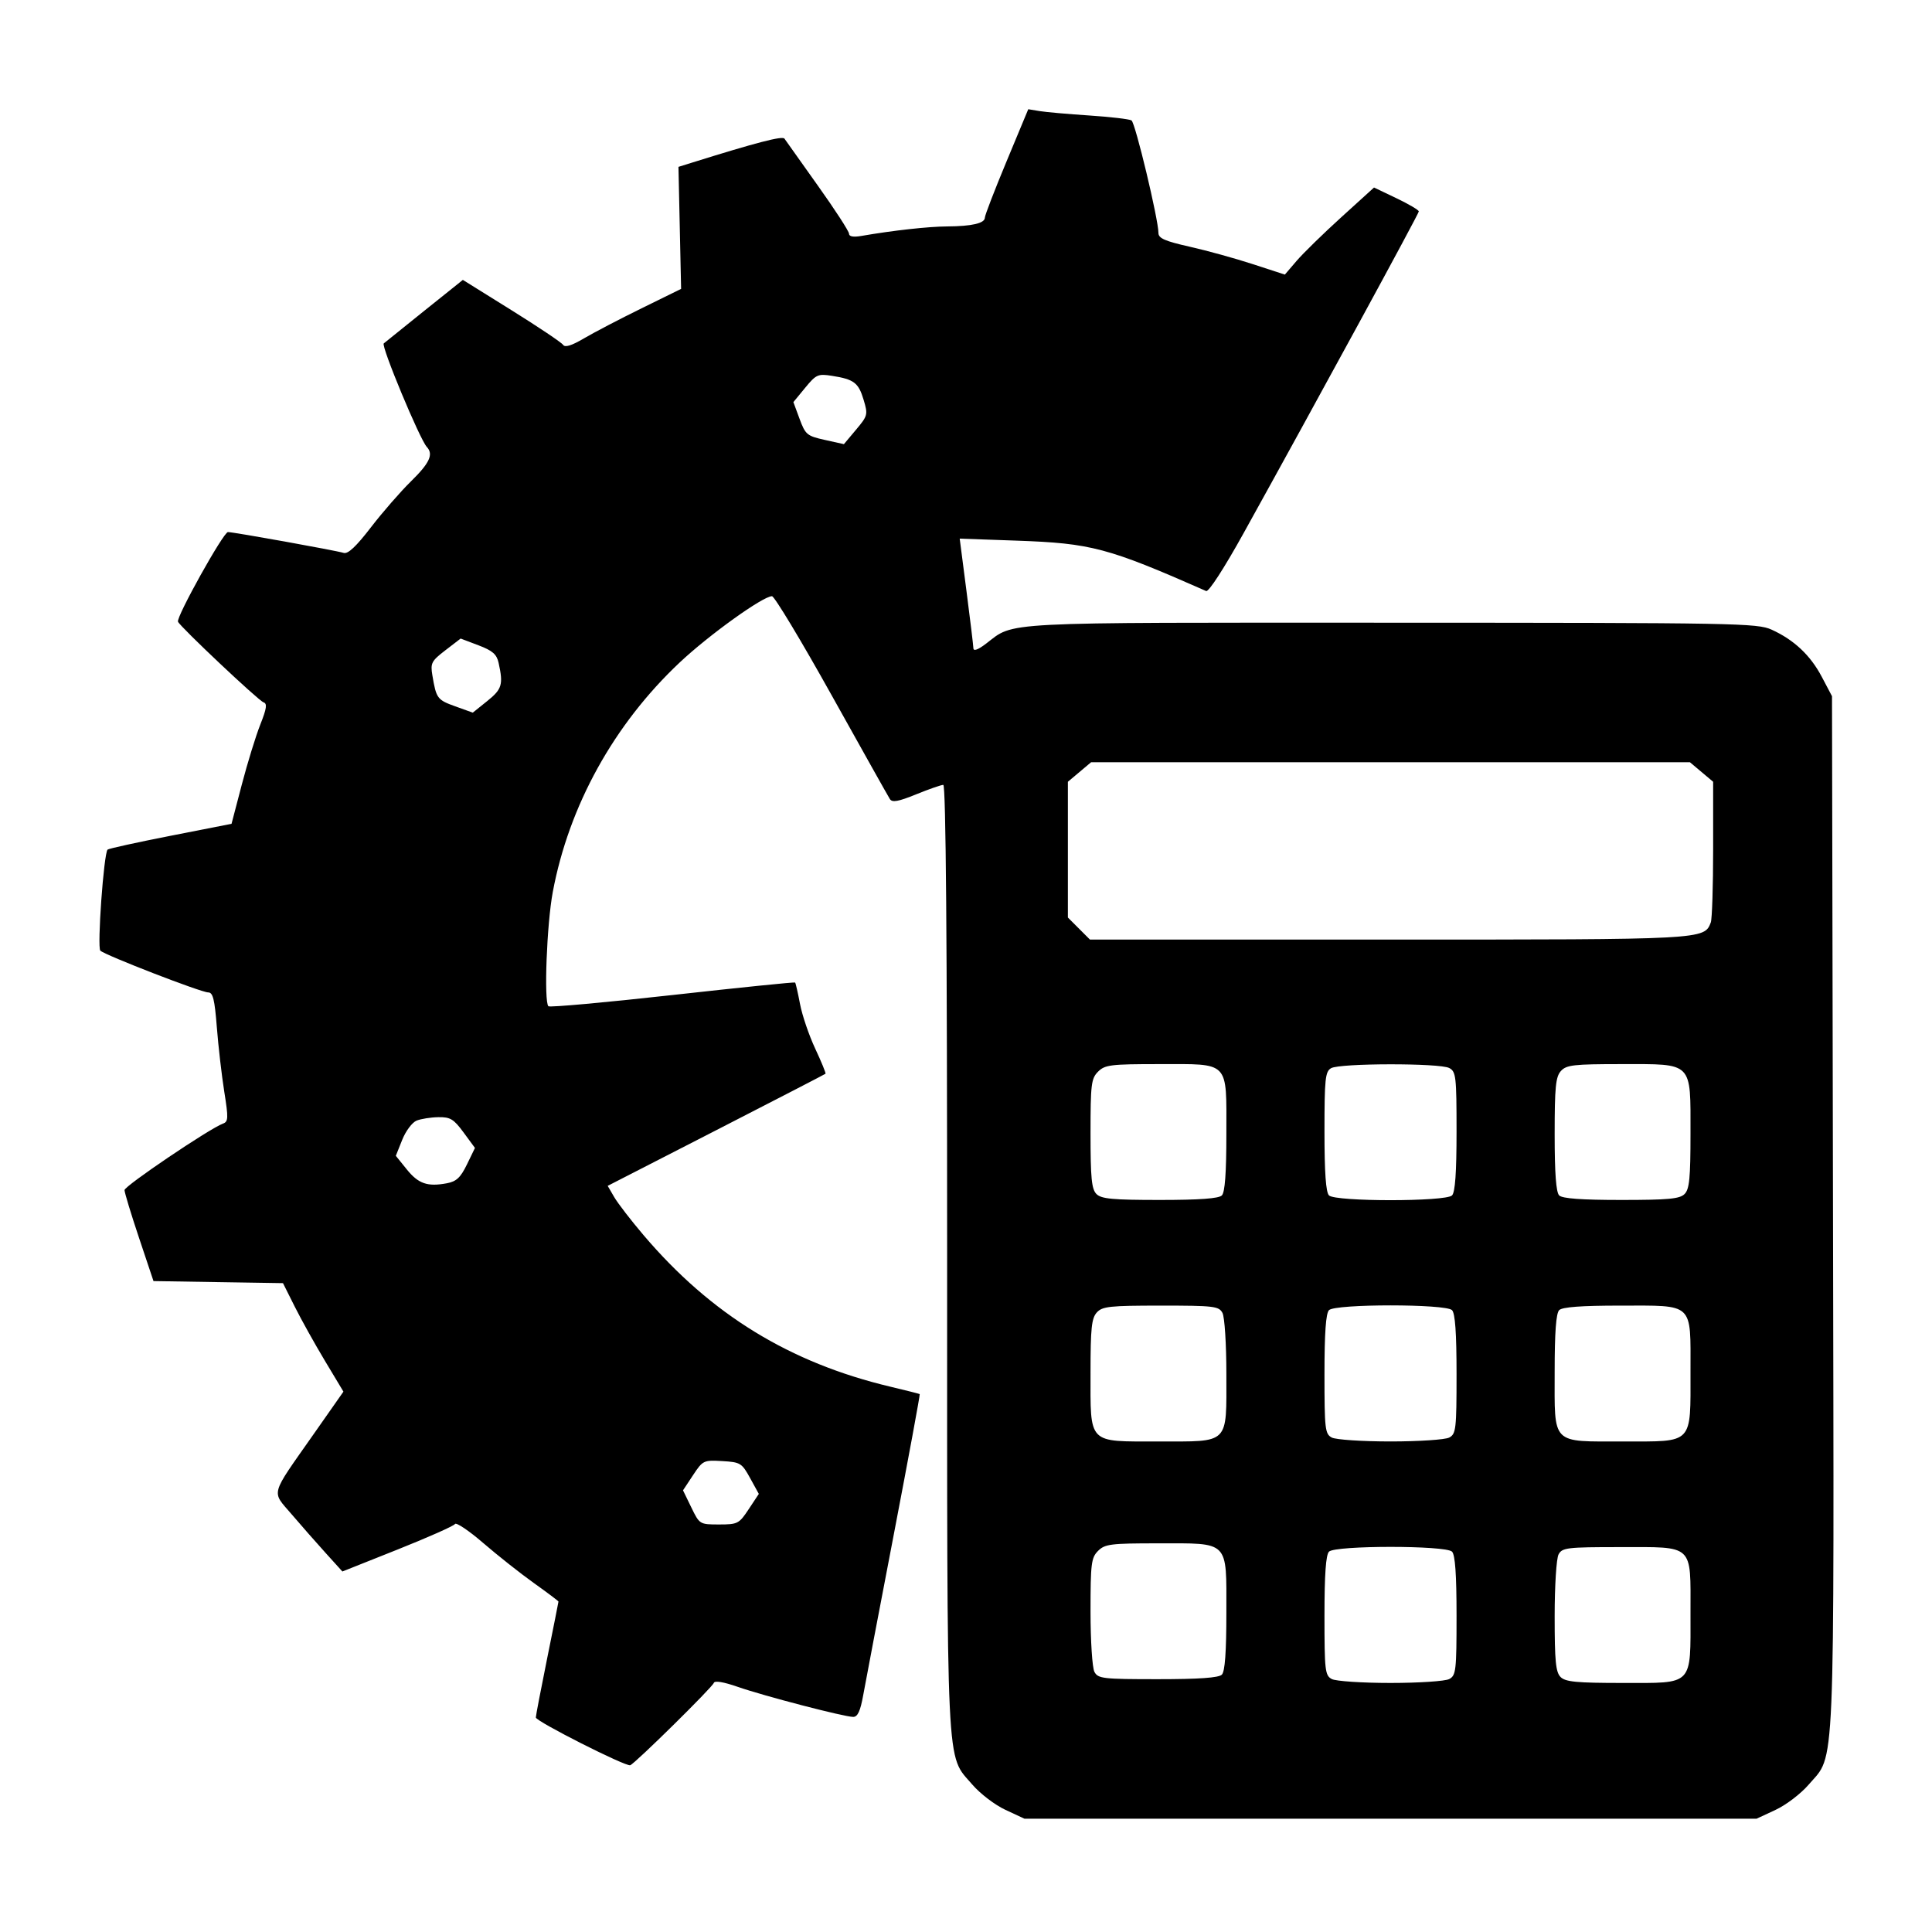
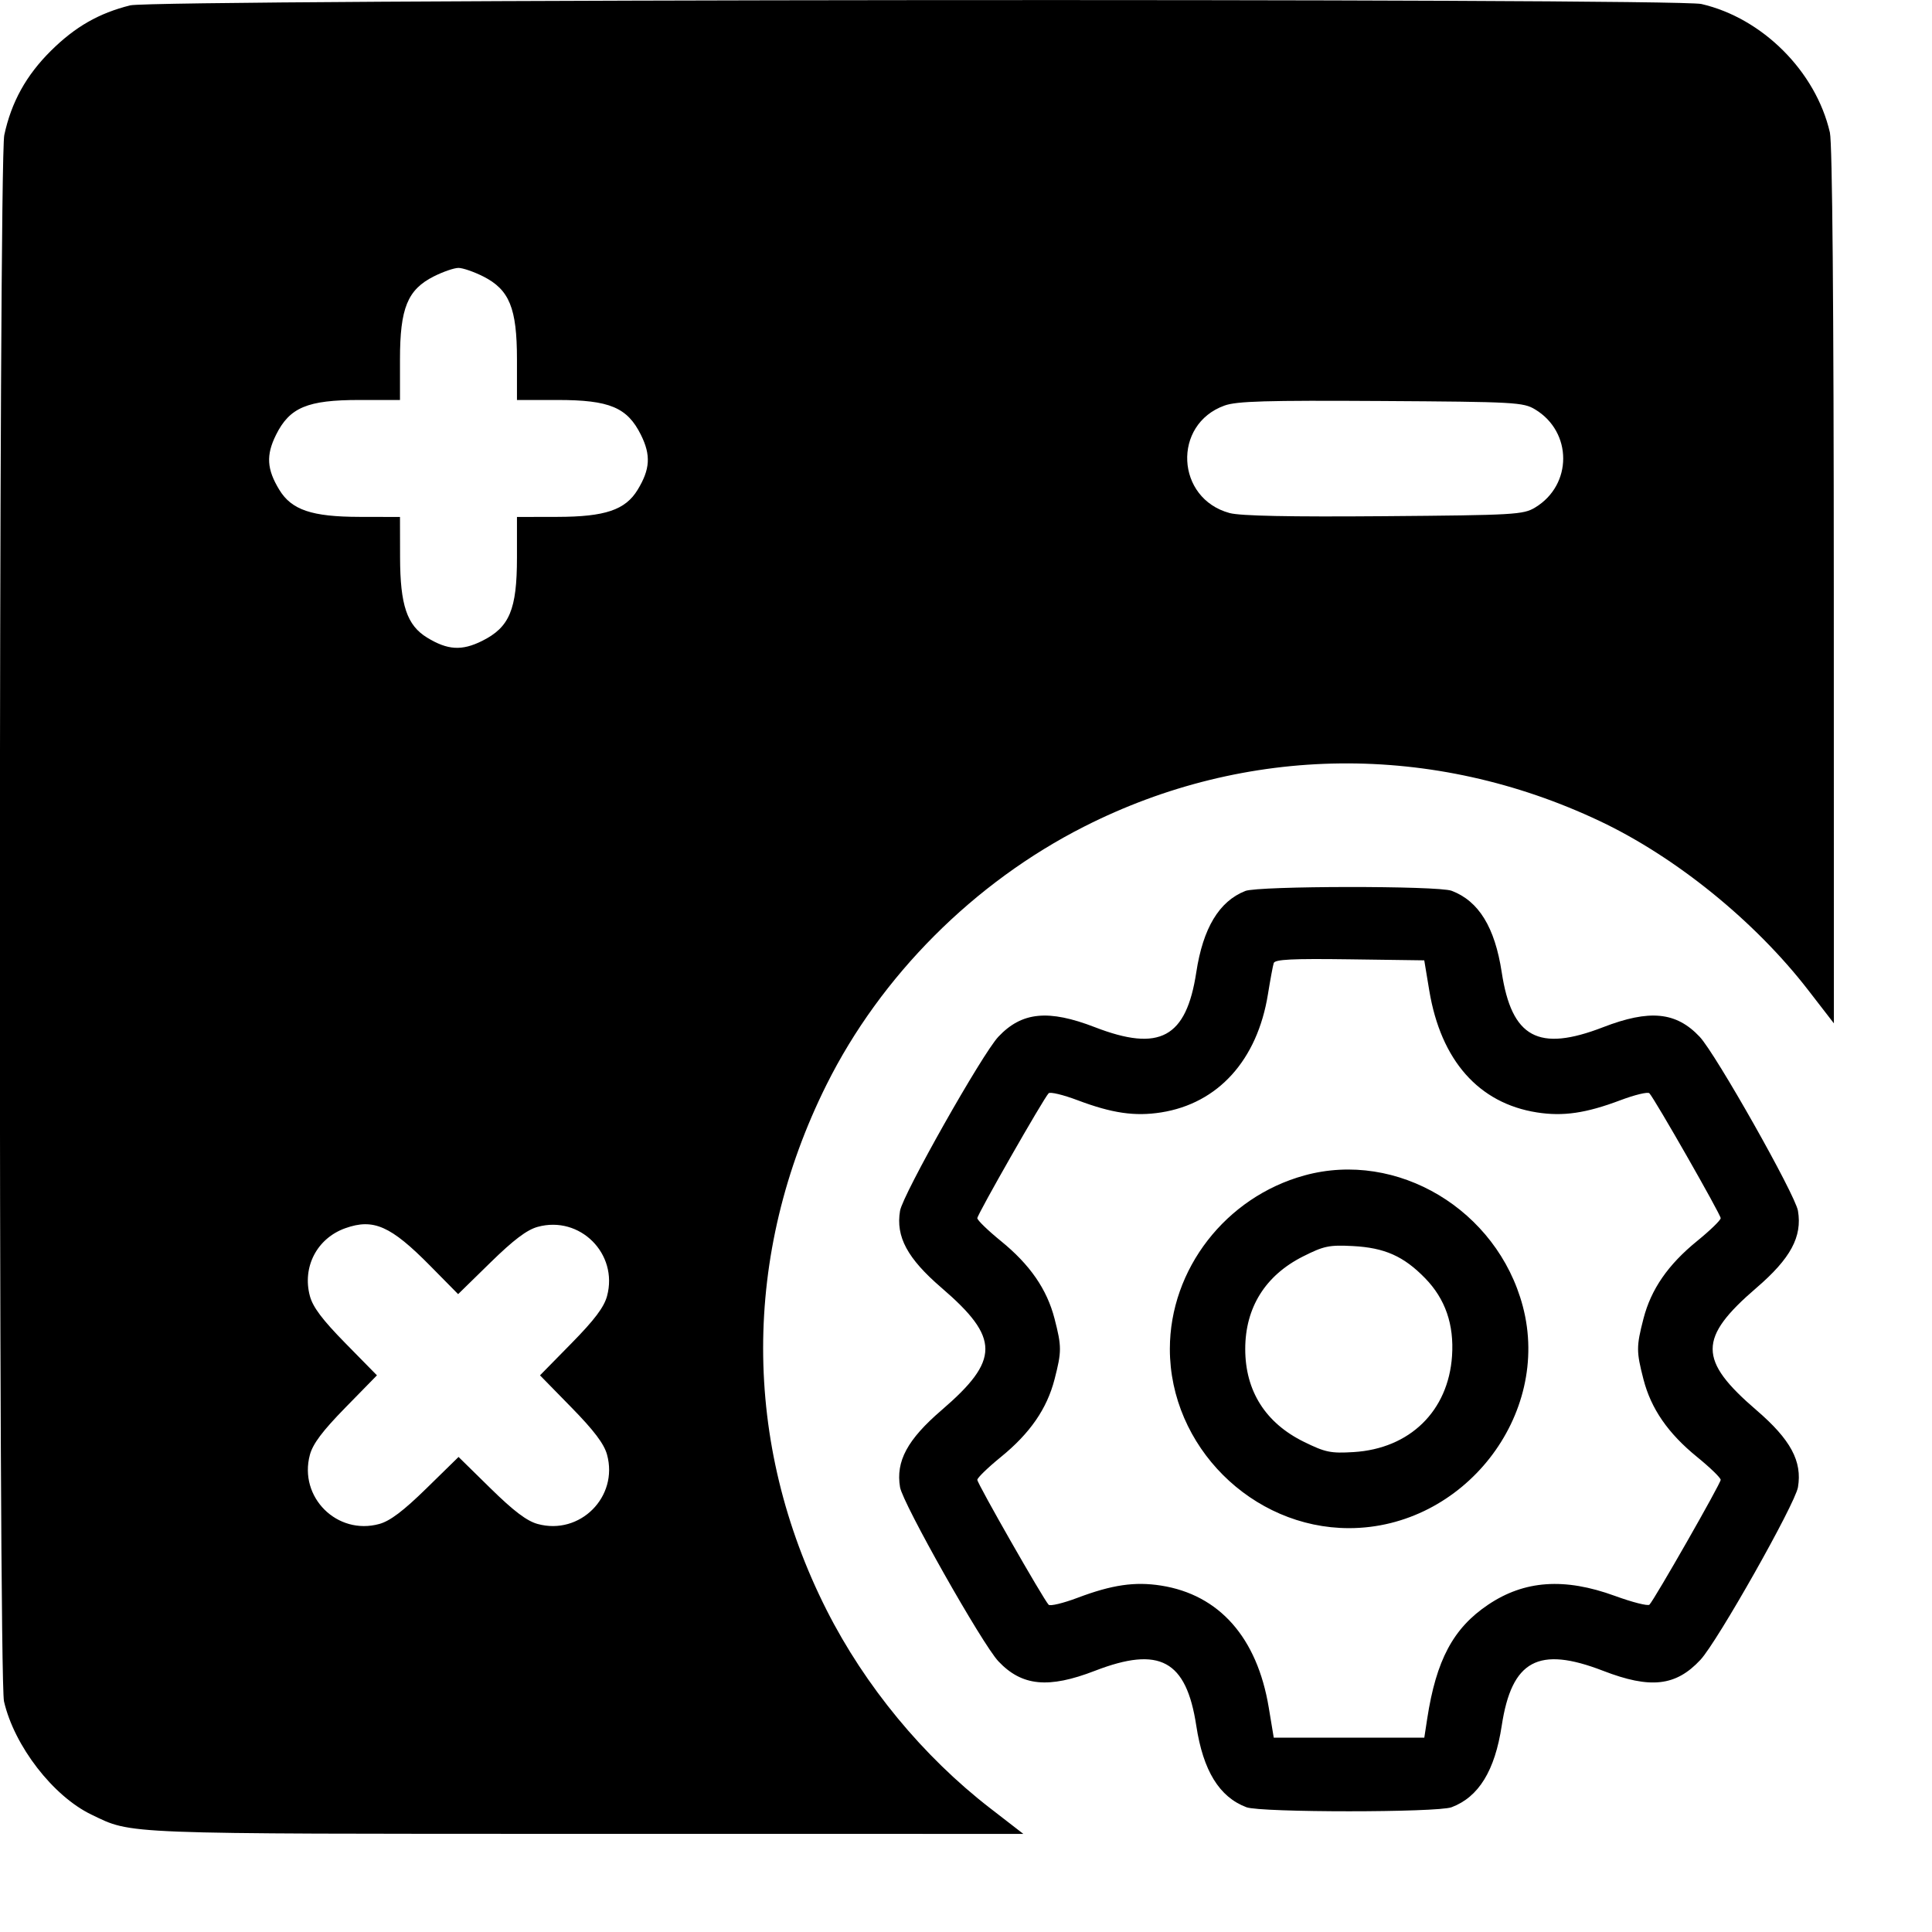
<svg xmlns="http://www.w3.org/2000/svg" width="512" height="512" viewBox="0 0 512 512" version="1.1">
-   <path d="M 266.750 42.758 C 263.587 50.355, 261 57.064, 261 57.668 C 261 59.165, 257.571 59.966, 251 60.006 C 246.003 60.037, 236.716 61.066, 228.250 62.529 C 226.133 62.895, 225 62.687, 225 61.934 C 225 61.298, 221.287 55.573, 216.750 49.213 C 212.213 42.853, 208.225 37.240, 207.888 36.739 C 207.367 35.964, 200.443 37.765, 183.150 43.174 L 179.799 44.221 180.150 60.390 L 180.500 76.558 170 81.717 C 164.225 84.554, 157.353 88.141, 154.728 89.688 C 151.483 91.600, 149.723 92.145, 149.228 91.389 C 148.828 90.778, 142.686 86.655, 135.581 82.227 L 122.661 74.176 112.581 82.248 C 107.036 86.688, 102.139 90.632, 101.698 91.012 C 100.937 91.668, 111.246 116.440, 113.116 118.450 C 114.927 120.397, 113.864 122.708, 108.935 127.538 C 106.150 130.267, 101.356 135.771, 98.282 139.769 C 94.389 144.833, 92.204 146.882, 91.077 146.525 C 89.112 145.901, 61.942 141.010, 60.409 141.004 C 59.213 141, 46.638 163.567, 47.171 164.762 C 47.797 166.165, 68.504 185.686, 69.824 186.117 C 70.862 186.456, 70.679 187.735, 68.979 192.025 C 67.786 195.036, 65.583 202.185, 64.084 207.910 L 61.358 218.320 45.178 221.495 C 36.278 223.241, 28.779 224.888, 28.512 225.155 C 27.495 226.172, 25.708 251.107, 26.593 251.936 C 27.905 253.166, 53.306 263, 55.171 263 C 56.434 263, 56.884 264.815, 57.465 272.241 C 57.863 277.324, 58.750 285.015, 59.437 289.333 C 60.550 296.329, 60.513 297.247, 59.093 297.766 C 55.542 299.066, 33 314.287, 33 315.385 C 33 316.035, 34.727 321.726, 36.838 328.033 L 40.676 339.500 57.835 339.774 L 74.995 340.047 78.111 346.274 C 79.825 349.698, 83.429 356.167, 86.120 360.650 L 91.013 368.799 83.055 380.150 C 71.433 396.724, 71.906 395.003, 77.255 401.265 C 79.761 404.198, 83.820 408.817, 86.276 411.530 L 90.741 416.462 105.370 410.637 C 113.415 407.434, 120.257 404.394, 120.573 403.882 C 120.890 403.370, 124.261 405.636, 128.065 408.918 C 131.869 412.200, 137.911 416.976, 141.491 419.531 C 145.071 422.085, 148 424.291, 148 424.432 C 148 424.573, 146.650 431.353, 145 439.500 C 143.350 447.647, 142 454.688, 142 455.148 C 142 456.170, 165.843 468.229, 167.021 467.803 C 168.299 467.342, 188.777 447.170, 189.173 445.982 C 189.389 445.332, 191.767 445.727, 195.510 447.033 C 202.438 449.451, 223.734 454.993, 226.112 454.997 C 227.289 454.999, 228.003 453.447, 228.757 449.250 C 229.326 446.087, 232.981 426.880, 236.879 406.567 C 240.777 386.254, 243.862 369.554, 243.734 369.456 C 243.605 369.359, 240.125 368.477, 236 367.498 C 209.304 361.160, 188.443 348.362, 170.575 327.359 C 167.234 323.432, 163.722 318.879, 162.772 317.242 L 161.043 314.265 189.772 299.535 C 205.572 291.433, 218.620 284.691, 218.767 284.552 C 218.914 284.413, 217.686 281.417, 216.038 277.895 C 214.390 274.373, 212.579 269.053, 212.014 266.072 C 211.448 263.091, 210.862 260.529, 210.711 260.378 C 210.560 260.227, 195.928 261.719, 178.194 263.694 C 160.461 265.669, 145.673 267.006, 145.332 266.665 C 144.114 265.447, 144.902 244.877, 146.492 236.393 C 150.779 213.513, 162.698 191.959, 180.131 175.559 C 187.884 168.265, 202.180 158, 204.584 158 C 205.230 158, 212.345 169.812, 220.393 184.250 C 228.441 198.688, 235.386 211.065, 235.826 211.756 C 236.443 212.725, 238.035 212.440, 242.793 210.506 C 246.185 209.128, 249.419 208, 249.980 208 C 250.668 208, 251 248.812, 251 333.318 C 251 472.390, 250.633 464.706, 257.672 472.930 C 259.725 475.328, 263.652 478.326, 266.444 479.626 L 271.500 481.980 368.500 481.980 L 465.500 481.980 470.556 479.626 C 473.355 478.323, 477.277 475.327, 479.343 472.913 C 486.436 464.626, 486.057 473.556, 485.764 321.446 L 485.500 184.500 482.799 179.380 C 479.775 173.648, 475.452 169.581, 469.500 166.867 C 465.718 165.143, 460.220 165.043, 368.718 165.022 C 263.321 164.998, 269.011 164.704, 261.304 170.582 C 259.184 172.199, 257.986 172.636, 257.960 171.801 C 257.939 171.085, 257.113 164.255, 256.126 156.621 L 254.331 142.742 269.415 143.275 C 289.209 143.975, 293.552 145.129, 319.643 156.628 C 320.313 156.924, 324.416 150.585, 329.555 141.316 C 348.763 106.667, 376 56.651, 376 56.028 C 376 55.665, 373.329 54.091, 370.065 52.531 L 364.130 49.694 355.443 57.581 C 350.665 61.919, 345.348 67.111, 343.628 69.119 L 340.500 72.770 332 69.999 C 327.325 68.474, 319.787 66.392, 315.250 65.372 C 308.730 63.907, 307 63.148, 307 61.752 C 307 58.180, 300.864 32.534, 299.861 31.914 C 299.291 31.562, 294.252 30.973, 288.663 30.604 C 283.073 30.236, 277.150 29.712, 275.500 29.441 L 272.500 28.947 266.750 42.758 M 213.378 102.767 L 210.255 106.562 211.899 111.012 C 213.440 115.182, 213.861 115.533, 218.593 116.584 L 223.644 117.706 226.866 113.867 C 229.967 110.174, 230.043 109.875, 228.868 105.955 C 227.510 101.422, 226.321 100.519, 220.500 99.602 C 216.767 99.015, 216.292 99.226, 213.378 102.767 M 118.033 172.328 C 114.330 175.174, 114.041 175.732, 114.583 178.967 C 115.612 185.108, 115.880 185.473, 120.636 187.183 L 125.294 188.858 129.147 185.762 C 133.049 182.626, 133.408 181.411, 132.132 175.647 C 131.631 173.384, 130.525 172.424, 126.788 171.008 L 122.075 169.222 118.033 172.328 M 286.077 204.589 L 283 207.178 283 225.166 L 283 243.154 285.923 246.077 L 288.846 249 367.973 249 C 451.866 249, 451.630 249.013, 453.379 244.455 C 453.720 243.565, 454 234.813, 454 225.007 L 454 207.178 450.923 204.589 L 447.847 202 368.500 202 L 289.153 202 286.077 204.589 M 291 284 C 289.185 285.815, 289 287.333, 289 300.429 C 289 312.212, 289.288 315.145, 290.571 316.429 C 291.862 317.720, 294.861 318, 307.371 318 C 317.883 318, 322.972 317.628, 323.800 316.800 C 324.628 315.972, 325 310.901, 325 300.455 C 325 280.933, 326.031 282, 307.171 282 C 294.333 282, 292.812 282.188, 291 284 M 352.750 283.080 C 351.201 283.983, 351 285.904, 351 299.850 C 351 310.767, 351.368 315.968, 352.200 316.800 C 353.878 318.478, 383.122 318.478, 384.800 316.800 C 385.632 315.968, 386 310.763, 386 299.835 C 386 285.272, 385.853 283.991, 384.066 283.035 C 381.570 281.699, 355.055 281.737, 352.750 283.080 M 413.655 283.829 C 412.270 285.359, 412 288.101, 412 300.629 C 412 310.940, 412.374 315.974, 413.200 316.800 C 414.028 317.628, 419.117 318, 429.629 318 C 442.139 318, 445.138 317.720, 446.429 316.429 C 447.712 315.145, 448 312.212, 448 300.429 C 448 281.191, 448.805 282, 429.655 282 C 417.028 282, 415.112 282.219, 413.655 283.829 M 110.393 296.978 C 109.233 297.447, 107.522 299.736, 106.590 302.066 L 104.895 306.303 107.800 309.901 C 110.876 313.713, 113.282 314.545, 118.436 313.578 C 120.947 313.107, 122.055 312.067, 123.740 308.599 L 125.869 304.216 122.848 300.108 C 120.238 296.559, 119.329 296.009, 116.163 296.063 C 114.149 296.098, 111.552 296.510, 110.393 296.978 M 290.655 347.829 C 289.282 349.346, 289 352.030, 289 363.606 C 289 382.928, 288.096 382, 306.902 382 C 326.019 382, 325 383.007, 325 364.106 C 325 356.204, 324.539 349.008, 323.965 347.934 C 323.011 346.151, 321.733 346, 307.620 346 C 294.058 346, 292.121 346.209, 290.655 347.829 M 352.200 347.200 C 351.368 348.032, 351 353.237, 351 364.165 C 351 378.728, 351.147 380.009, 352.934 380.965 C 353.998 381.534, 361.003 382, 368.500 382 C 375.997 382, 383.002 381.534, 384.066 380.965 C 385.853 380.009, 386 378.728, 386 364.165 C 386 353.237, 385.632 348.032, 384.800 347.200 C 383.122 345.522, 353.878 345.522, 352.200 347.200 M 413.200 347.200 C 412.372 348.028, 412 353.099, 412 363.545 C 412 383.110, 410.901 382, 430.272 382 C 448.893 382, 448 382.935, 448 363.432 C 448 345.016, 449.052 346, 429.371 346 C 419.060 346, 414.026 346.374, 413.200 347.200 M 183.665 390.930 L 181.003 394.953 183.201 399.476 C 185.386 403.974, 185.428 404, 190.566 404 C 195.498 404, 195.857 403.815, 198.414 399.950 L 201.095 395.900 198.783 391.700 C 196.589 387.713, 196.214 387.485, 191.400 387.203 C 186.465 386.915, 186.255 387.016, 183.665 390.930 M 291 411 C 289.190 412.810, 289 414.333, 289 427.066 C 289 434.849, 289.462 441.995, 290.035 443.066 C 290.991 444.853, 292.272 445, 306.835 445 C 317.763 445, 322.968 444.632, 323.800 443.800 C 324.628 442.972, 325 437.879, 325 427.357 C 325 408.042, 325.951 409, 306.777 409 C 294.333 409, 292.806 409.194, 291 411 M 352.200 411.200 C 351.368 412.032, 351 417.237, 351 428.165 C 351 442.728, 351.147 444.009, 352.934 444.965 C 353.998 445.534, 361.003 446, 368.500 446 C 375.997 446, 383.002 445.534, 384.066 444.965 C 385.853 444.009, 386 442.728, 386 428.165 C 386 417.237, 385.632 412.032, 384.800 411.200 C 383.122 409.522, 353.878 409.522, 352.200 411.200 M 413.035 411.934 C 412.458 413.012, 412 420.284, 412 428.363 C 412 440.206, 412.287 443.145, 413.571 444.429 C 414.859 445.716, 417.828 446, 430.015 446 C 448.934 446, 448 446.964, 448 427.432 C 448 409.001, 449.077 410, 429.206 410 C 415.265 410, 413.989 410.153, 413.035 411.934" stroke="none" fill="black" fill-rule="evenodd" />
+   <path d="M 34.500 1.421 C 26.190 3.500, 19.918 7.093, 13.498 13.454 C 6.936 19.955, 3.004 27.061, 1.134 35.799 C -0.374 42.846, -0.445 444.357, 1.061 450.888 C 3.784 462.701, 14.074 476.016, 24.256 480.902 C 35.168 486.138, 30.976 485.975, 155.348 485.988 L 271.196 486 262.348 479.154 C 244.614 465.432, 229.258 446.824, 219.083 426.726 C 196.638 382.392, 196.623 332.418, 219.041 287.448 C 233.425 258.594, 258.103 233.868, 287.294 219.062 C 330.316 197.242, 379.830 196.715, 423.988 217.609 C 444.112 227.131, 465.089 244.141, 479.161 262.348 L 486 271.196 485.976 155.348 C 485.960 80.875, 485.590 37.933, 484.939 35.112 C 481.210 18.935, 467.065 4.790, 450.888 1.061 C 443.921 -0.546, 40.967 -0.197, 34.500 1.421 M 114.962 73.250 C 107.999 76.761, 106 81.660, 106 95.212 L 106 106 95.212 106 C 81.456 106, 76.754 107.972, 73.140 115.258 C 70.474 120.633, 70.700 124.360, 74.024 129.808 C 77.277 135.143, 82.634 136.952, 95.250 136.978 L 106 137 106.022 147.750 C 106.048 160.366, 107.857 165.723, 113.192 168.976 C 118.640 172.300, 122.367 172.526, 127.742 169.860 C 135.028 166.246, 137 161.544, 137 147.788 L 137 137 147.750 136.978 C 160.366 136.952, 165.723 135.143, 168.976 129.808 C 172.300 124.360, 172.526 120.633, 169.860 115.258 C 166.246 107.972, 161.544 106, 147.788 106 L 137 106 137 95.212 C 137 81.660, 135.001 76.761, 128.038 73.250 C 125.584 72.013, 122.642 71, 121.500 71 C 120.358 71, 117.416 72.013, 114.962 73.250 M 324.500 107.480 C 310.646 112.462, 311.591 132.120, 325.869 135.965 C 328.718 136.732, 341.787 136.997, 366.777 136.796 C 401.437 136.517, 403.686 136.388, 406.819 134.500 C 416.748 128.517, 416.748 114.483, 406.819 108.500 C 403.677 106.606, 401.503 106.488, 366 106.271 C 335.463 106.084, 327.757 106.308, 324.500 107.480 M 330 236.121 C 323.075 238.874, 318.816 245.948, 317.028 257.665 C 314.378 275.027, 307.321 278.851, 290.165 272.221 C 277.834 267.456, 270.805 268.148, 264.582 274.741 C 260.327 279.249, 239.250 316.560, 238.521 320.875 C 237.360 327.746, 240.461 333.501, 249.517 341.286 C 265.002 354.596, 265.002 360.404, 249.517 373.714 C 240.461 381.499, 237.360 387.254, 238.521 394.125 C 239.250 398.440, 260.327 435.751, 264.582 440.259 C 270.805 446.852, 277.834 447.544, 290.165 442.779 C 307.321 436.149, 314.378 439.973, 317.028 457.335 C 318.849 469.267, 323.126 476.220, 330.315 478.936 C 334.091 480.363, 380.909 480.363, 384.685 478.936 C 391.874 476.220, 396.151 469.267, 397.972 457.335 C 400.622 439.973, 407.679 436.149, 424.835 442.779 C 437.386 447.629, 444.119 446.870, 450.637 439.869 C 455.126 435.047, 475.725 398.589, 476.478 394.132 C 477.640 387.253, 474.543 381.502, 465.483 373.714 C 449.998 360.404, 449.998 354.596, 465.483 341.286 C 474.539 333.501, 477.640 327.746, 476.479 320.875 C 475.750 316.560, 454.673 279.249, 450.418 274.741 C 444.195 268.148, 437.166 267.456, 424.835 272.221 C 407.679 278.851, 400.622 275.027, 397.972 257.665 C 396.151 245.733, 391.874 238.780, 384.685 236.064 C 381.074 234.699, 333.450 234.749, 330 236.121 M 337.549 255.229 C 337.326 255.928, 336.635 259.650, 336.014 263.500 C 333.198 280.941, 322.798 292.436, 307.690 294.805 C 300.735 295.896, 294.686 295.011, 285.572 291.571 C 281.762 290.133, 278.308 289.303, 277.898 289.728 C 276.522 291.152, 259 321.840, 259 322.827 C 259 323.363, 261.813 326.089, 265.250 328.885 C 272.956 335.153, 277.454 341.664, 279.464 349.460 C 281.372 356.862, 281.372 358.138, 279.464 365.540 C 277.454 373.336, 272.956 379.847, 265.250 386.115 C 261.813 388.911, 259 391.637, 259 392.173 C 259 393.160, 276.522 423.848, 277.898 425.272 C 278.308 425.697, 281.762 424.867, 285.572 423.429 C 294.686 419.989, 300.735 419.104, 307.690 420.195 C 323.116 422.614, 333.156 433.979, 336.230 452.500 L 337.558 460.500 357.506 460.500 L 377.454 460.500 378.221 455.500 C 380.608 439.932, 385.124 431.478, 394.370 425.264 C 403.997 418.793, 414.612 418.055, 427.960 422.926 C 432.600 424.619, 436.722 425.666, 437.122 425.252 C 438.486 423.840, 456 393.150, 456 392.173 C 456 391.637, 453.188 388.911, 449.750 386.115 C 442.044 379.847, 437.546 373.336, 435.536 365.540 C 433.628 358.138, 433.628 356.862, 435.536 349.460 C 437.546 341.664, 442.044 335.153, 449.750 328.885 C 453.188 326.089, 456 323.363, 456 322.827 C 456 321.840, 438.478 291.152, 437.102 289.728 C 436.692 289.303, 433.238 290.133, 429.428 291.571 C 420.314 295.011, 414.265 295.896, 407.310 294.805 C 391.884 292.386, 381.843 281.020, 378.771 262.500 L 377.443 254.500 357.698 254.229 C 342.415 254.019, 337.862 254.245, 337.549 255.229 M 345.688 311.502 C 324.845 317.231, 310.024 336.347, 310.024 357.500 C 310.024 383.238, 331.762 404.976, 357.500 404.976 C 387.859 404.976, 411.252 375.081, 403.547 346.131 C 396.748 320.584, 370.278 304.742, 345.688 311.502 M 91.500 325.491 C 84.013 328.162, 80.050 335.759, 82.125 343.464 C 82.920 346.417, 85.434 349.757, 91.552 355.985 L 99.894 364.478 91.548 373.007 C 85.455 379.234, 82.910 382.619, 82.121 385.550 C 79.102 396.764, 89.342 406.953, 100.528 403.865 C 103.372 403.079, 106.898 400.416, 113.007 394.438 L 121.522 386.106 130.011 394.440 C 136.124 400.440, 139.611 403.079, 142.468 403.866 C 153.683 406.955, 163.959 396.680, 160.865 385.472 C 160.079 382.628, 157.416 379.102, 151.438 372.993 L 143.106 364.478 151.448 355.985 C 157.566 349.757, 160.080 346.417, 160.875 343.464 C 163.898 332.236, 153.666 322.045, 142.472 325.135 C 139.625 325.921, 136.097 328.589, 129.959 334.595 L 121.410 342.960 113.955 335.407 C 103.542 324.856, 98.957 322.832, 91.500 325.491 M 345.287 332.986 C 335.315 338.015, 330 346.538, 330 357.500 C 330 368.595, 335.355 377.080, 345.512 382.080 C 351.218 384.890, 352.646 385.186, 358.705 384.817 C 373.609 383.910, 383.819 373.944, 384.805 359.341 C 385.368 351.011, 383.022 344.232, 377.674 338.741 C 371.984 332.899, 366.946 330.659, 358.500 330.218 C 352.248 329.892, 350.836 330.187, 345.287 332.986" stroke="none" fill="black" fill-rule="evenodd" />
</svg>
